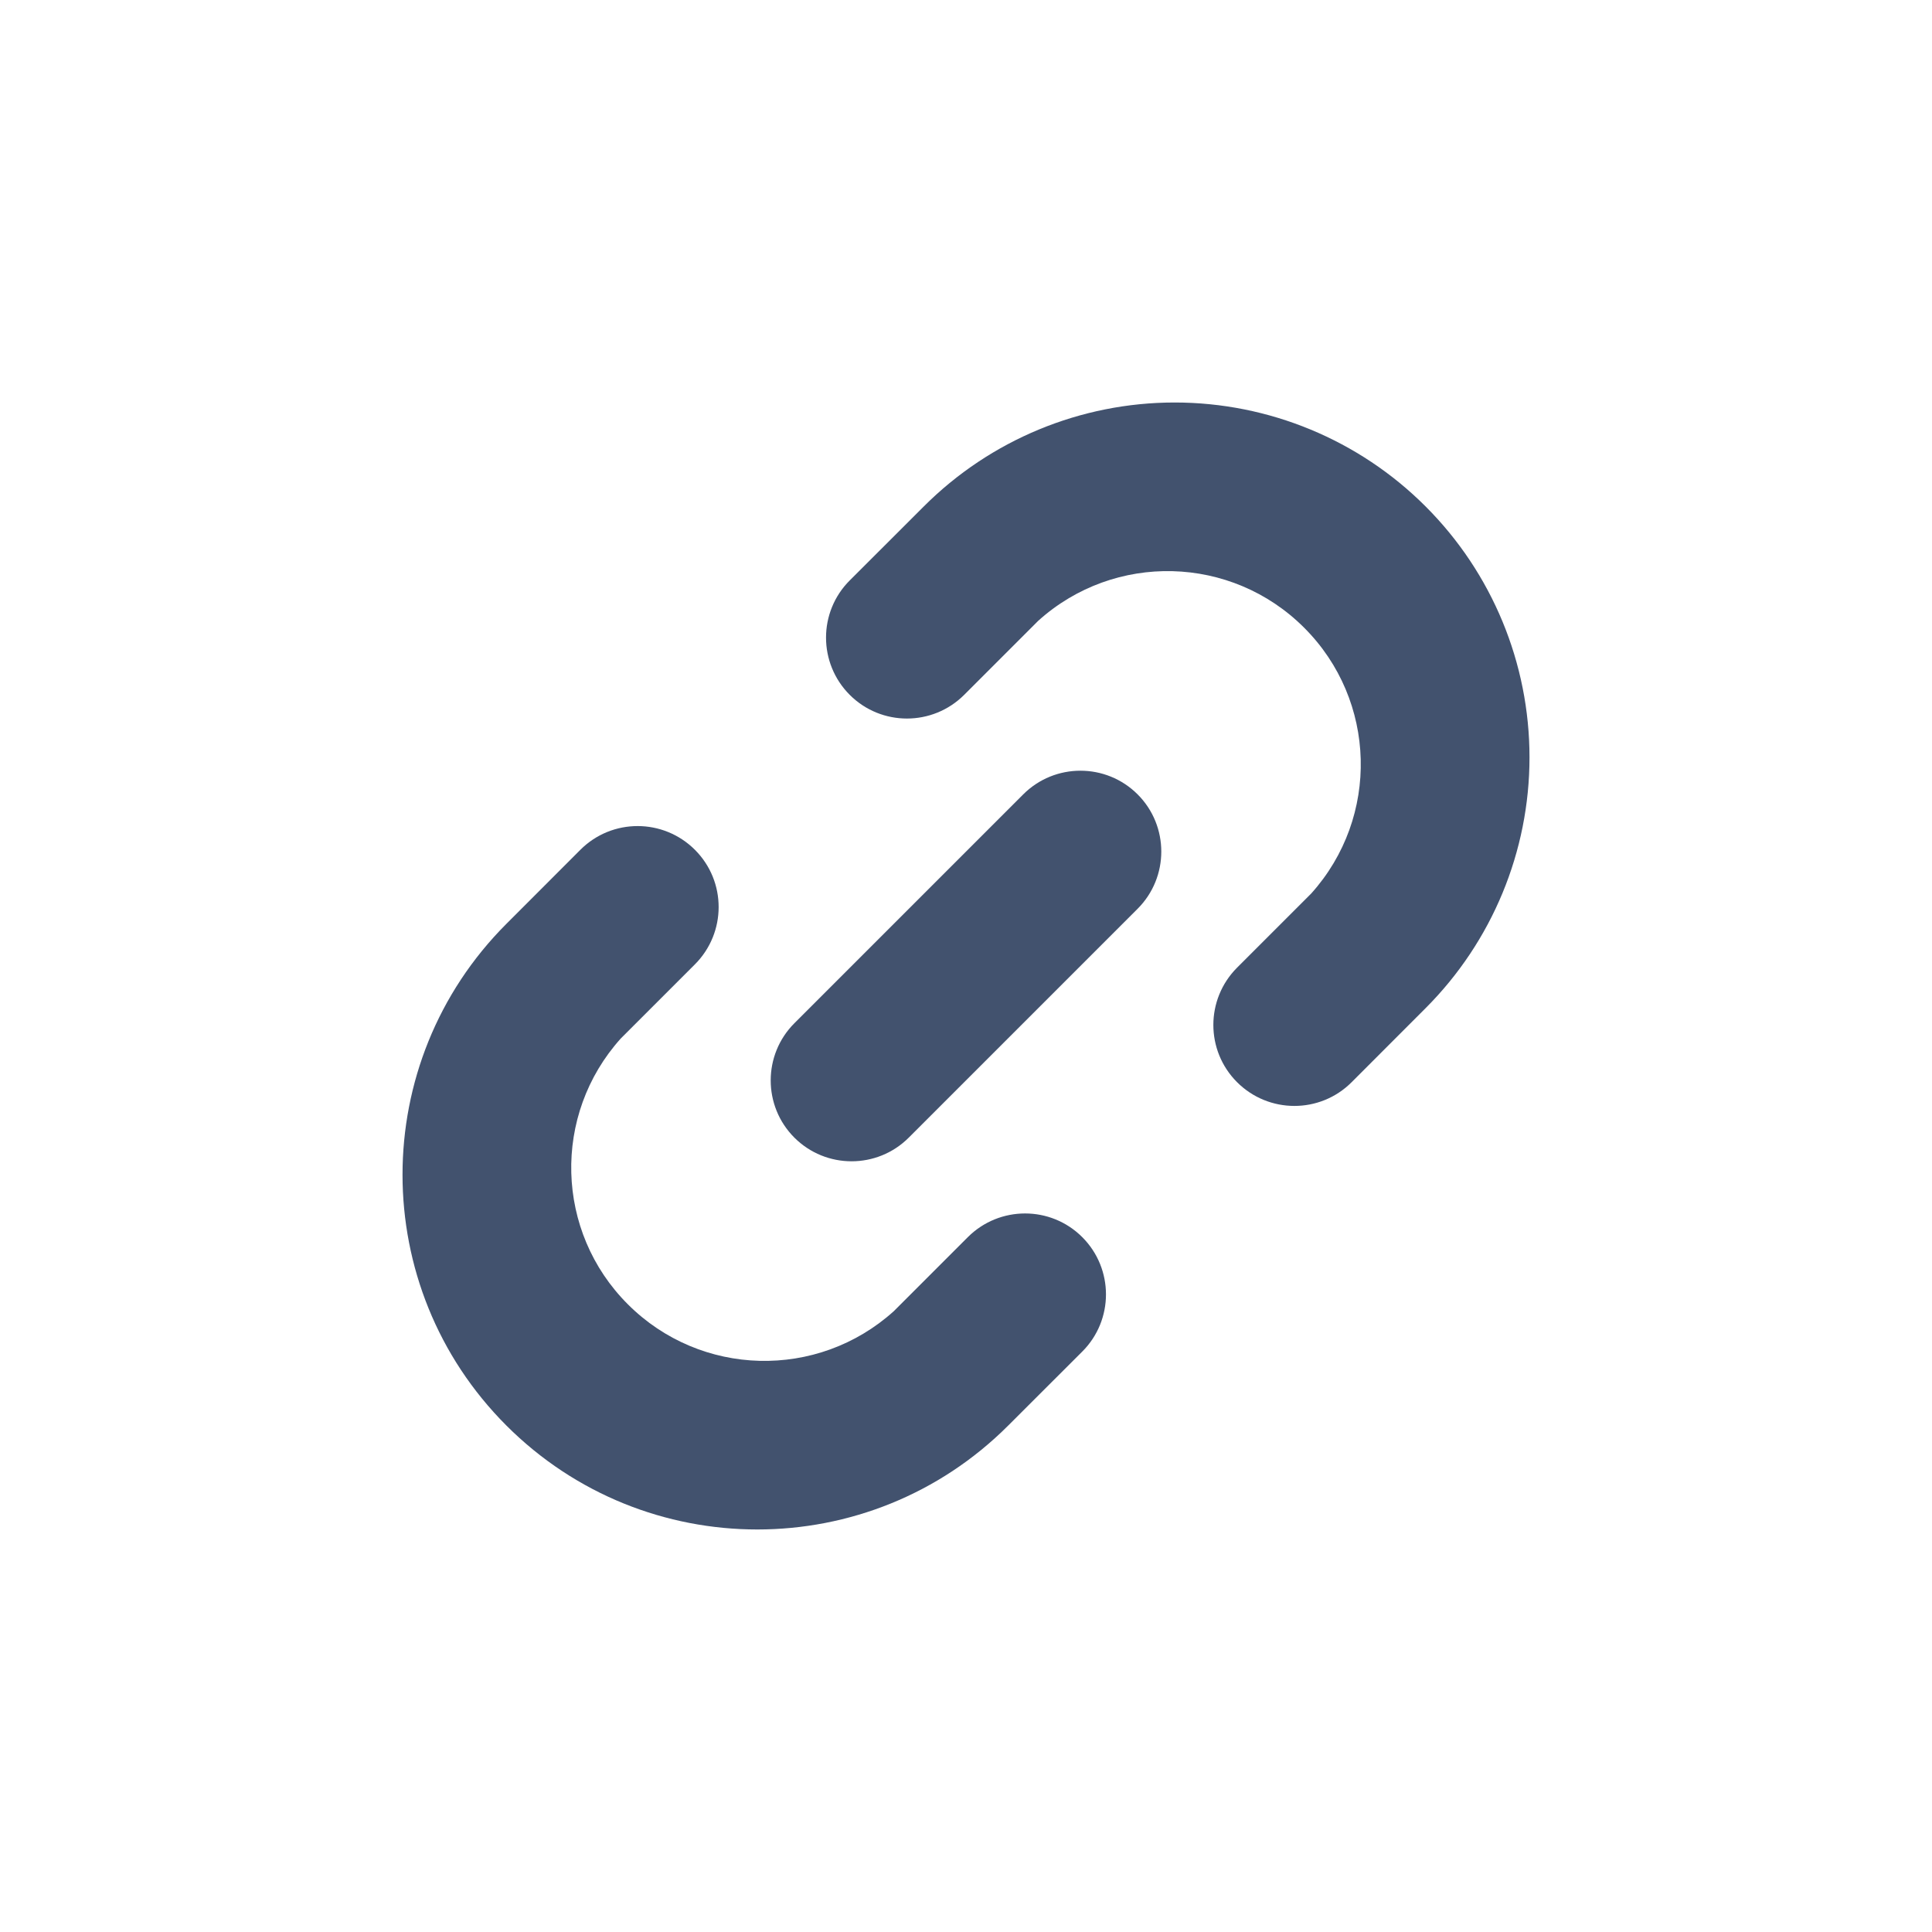
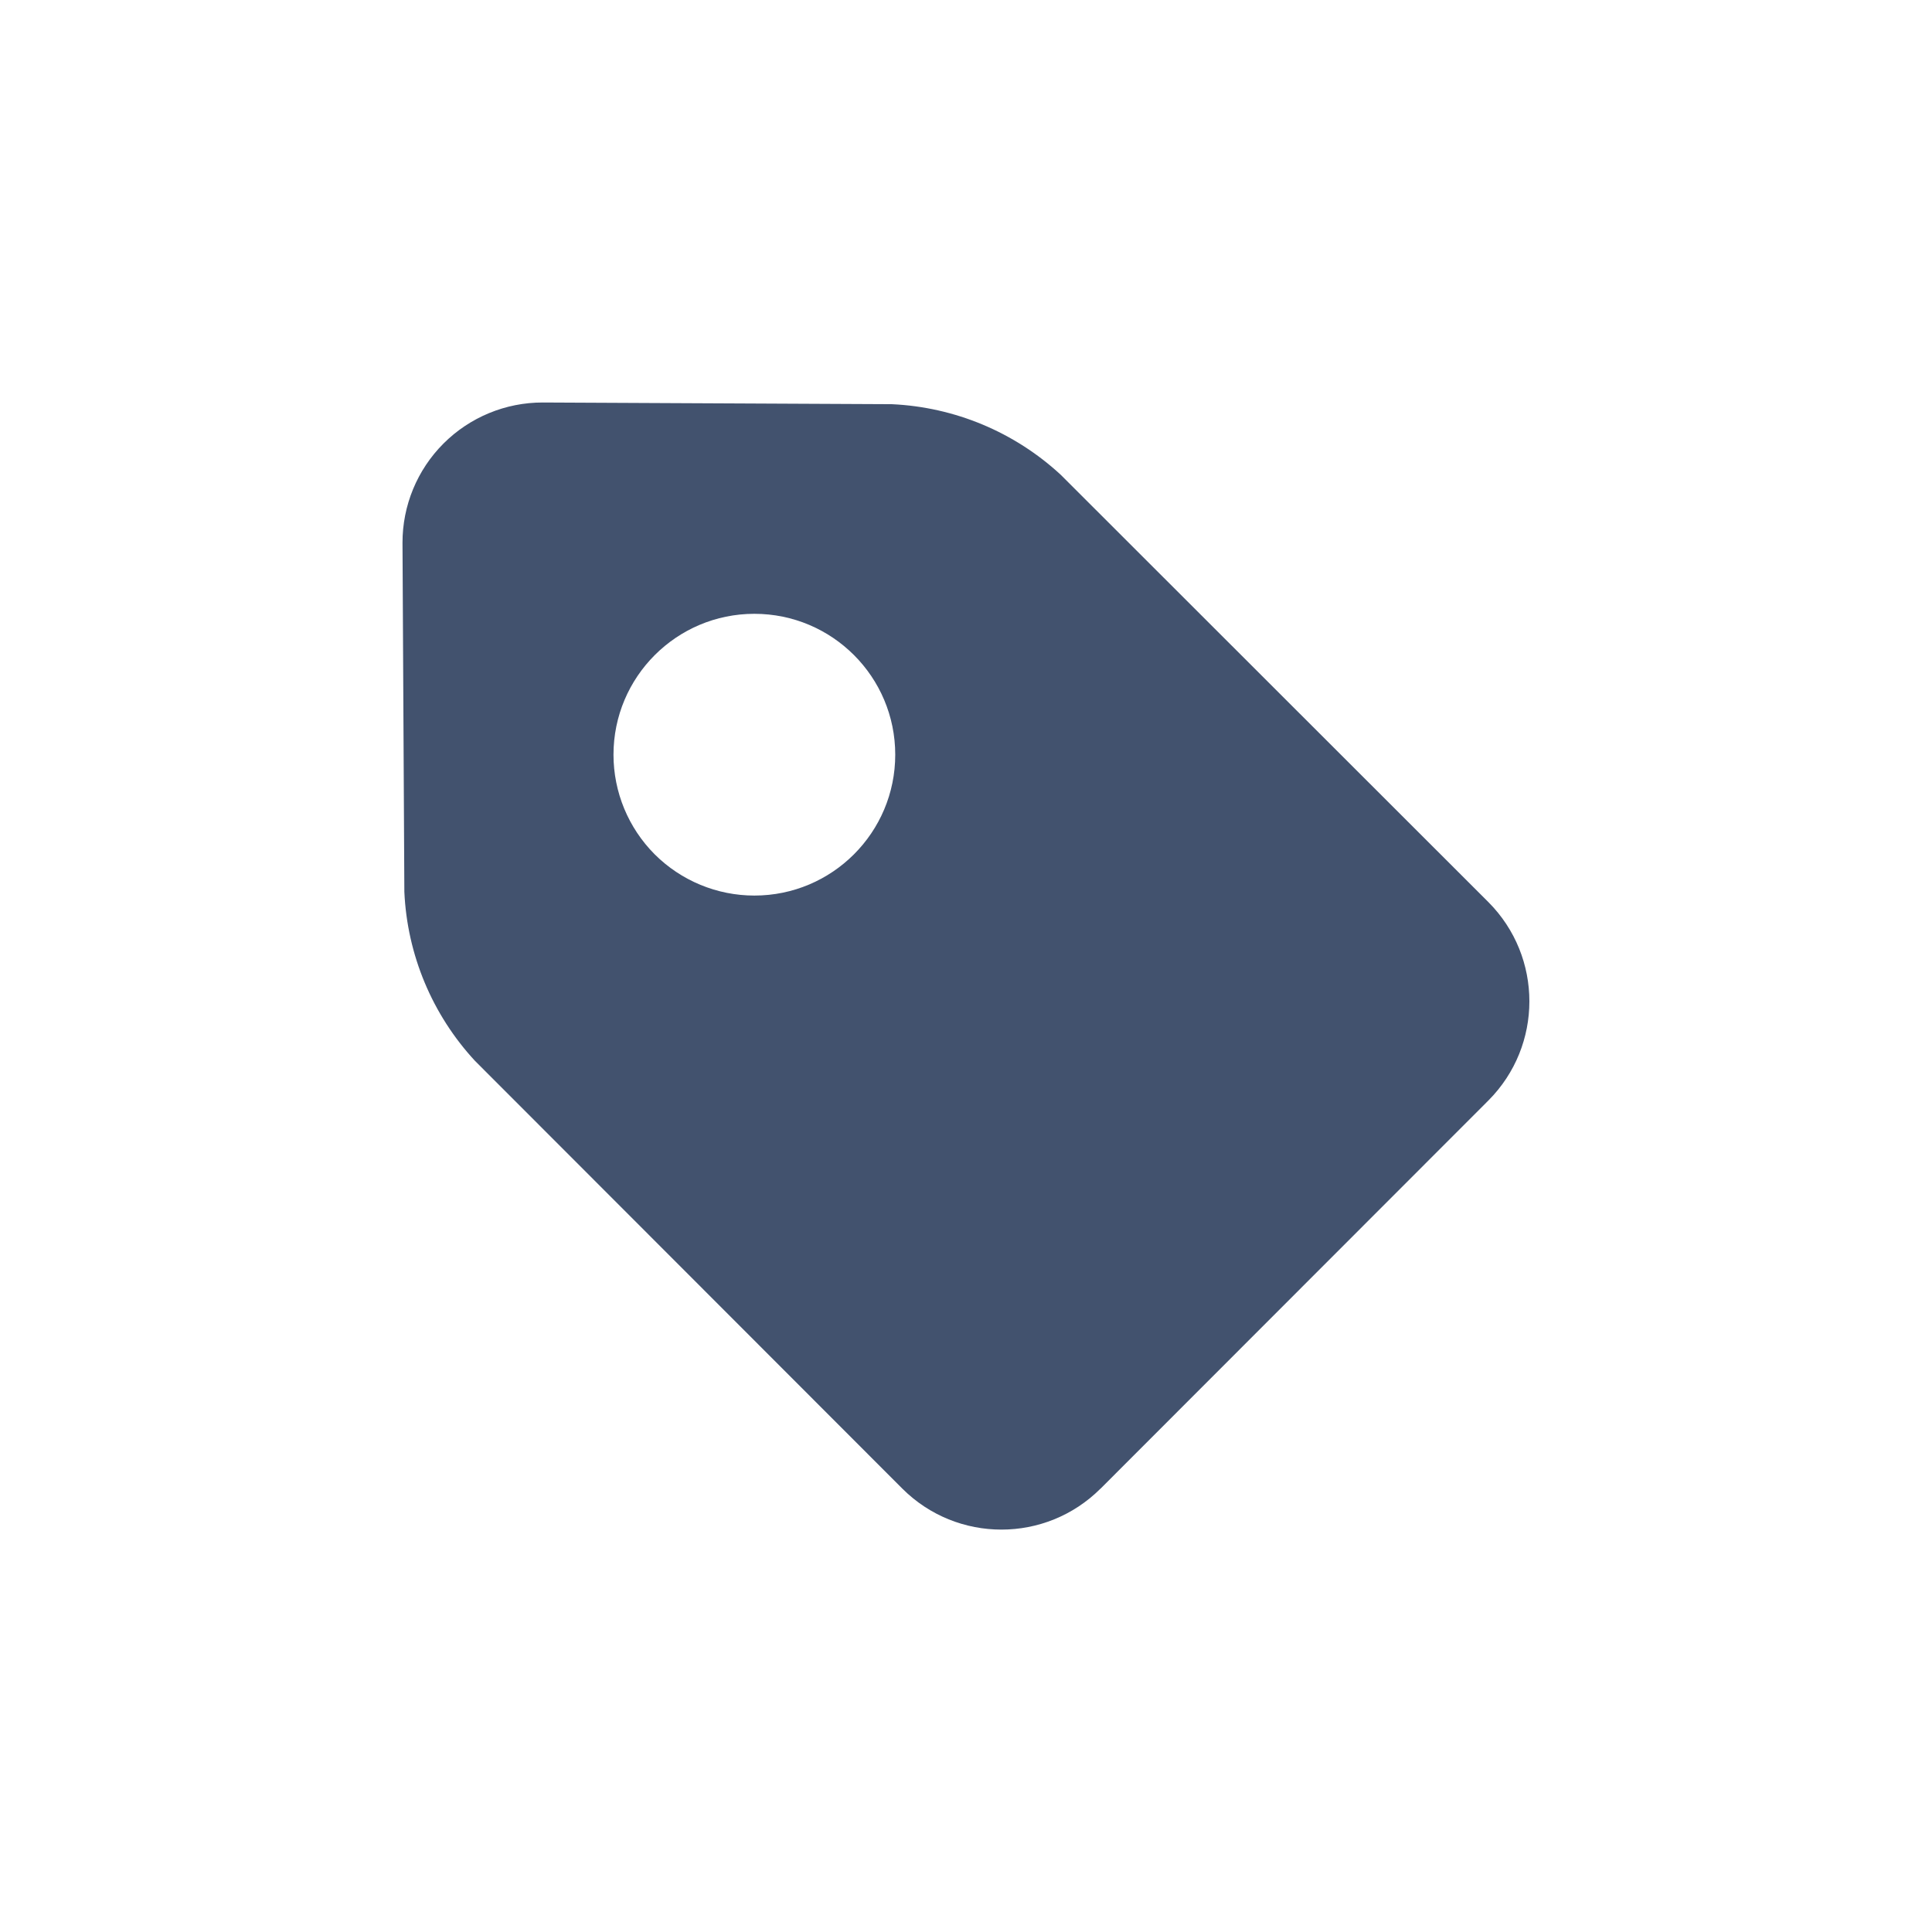
<svg xmlns="http://www.w3.org/2000/svg" width="24" height="24" viewBox="0 0 24 24" fill="none">
-   <path fill-rule="evenodd" clip-rule="evenodd" d="M14.592 5C15.761 5 16.883 5.464 17.709 6.291C18.536 7.117 19 8.239 19 9.408C19 10.576 18.536 11.697 17.709 12.524L16.79 13.444C16.397 13.837 15.76 13.836 15.367 13.443C14.974 13.05 14.975 12.413 15.368 12.02L16.288 11.1C17.142 10.151 17.104 8.699 16.2 7.797C15.297 6.894 13.845 6.857 12.897 7.712L11.977 8.632C11.584 9.024 10.948 9.024 10.556 8.632C10.163 8.239 10.163 7.602 10.556 7.21L11.476 6.291C12.303 5.464 13.424 5 14.592 5ZM12.711 9.868L9.868 12.711C9.476 13.103 9.476 13.74 9.868 14.132C10.26 14.524 10.897 14.524 11.289 14.132L14.132 11.289C14.524 10.897 14.524 10.26 14.132 9.868C13.74 9.476 13.103 9.476 12.711 9.868ZM12.023 15.368L11.103 16.288C10.155 17.143 8.703 17.106 7.8 16.203C6.896 15.301 6.858 13.849 7.712 12.9L8.632 11.98C9.025 11.587 9.026 10.95 8.633 10.557C8.24 10.164 7.603 10.163 7.21 10.556L6.291 11.476C4.57 13.197 4.57 15.988 6.291 17.709C8.012 19.43 10.803 19.43 12.524 17.709L13.444 16.79C13.837 16.398 13.837 15.761 13.444 15.368C13.052 14.976 12.416 14.976 12.023 15.368Z" fill="#42526E" />
+   <path fill-rule="evenodd" clip-rule="evenodd" d="M13.671 18.492C12.991 19.171 11.889 19.171 11.209 18.492L5.9 13.178C5.369 12.604 5.058 11.86 5.023 11.078L5 6.744C4.999 6.281 5.182 5.837 5.509 5.51C5.836 5.183 6.28 4.999 6.743 5L11.079 5.021C11.861 5.057 12.605 5.368 13.179 5.9L18.49 11.207C19.168 11.888 19.168 12.989 18.49 13.67L13.672 18.492H13.671ZM9.371 11.125C10.338 11.125 11.121 10.341 11.121 9.375C11.121 8.409 10.338 7.625 9.371 7.625C8.405 7.625 7.621 8.409 7.621 9.375C7.621 9.839 7.805 10.284 8.133 10.613C8.462 10.941 8.907 11.125 9.371 11.125Z" fill="#42526E" />
</svg>
